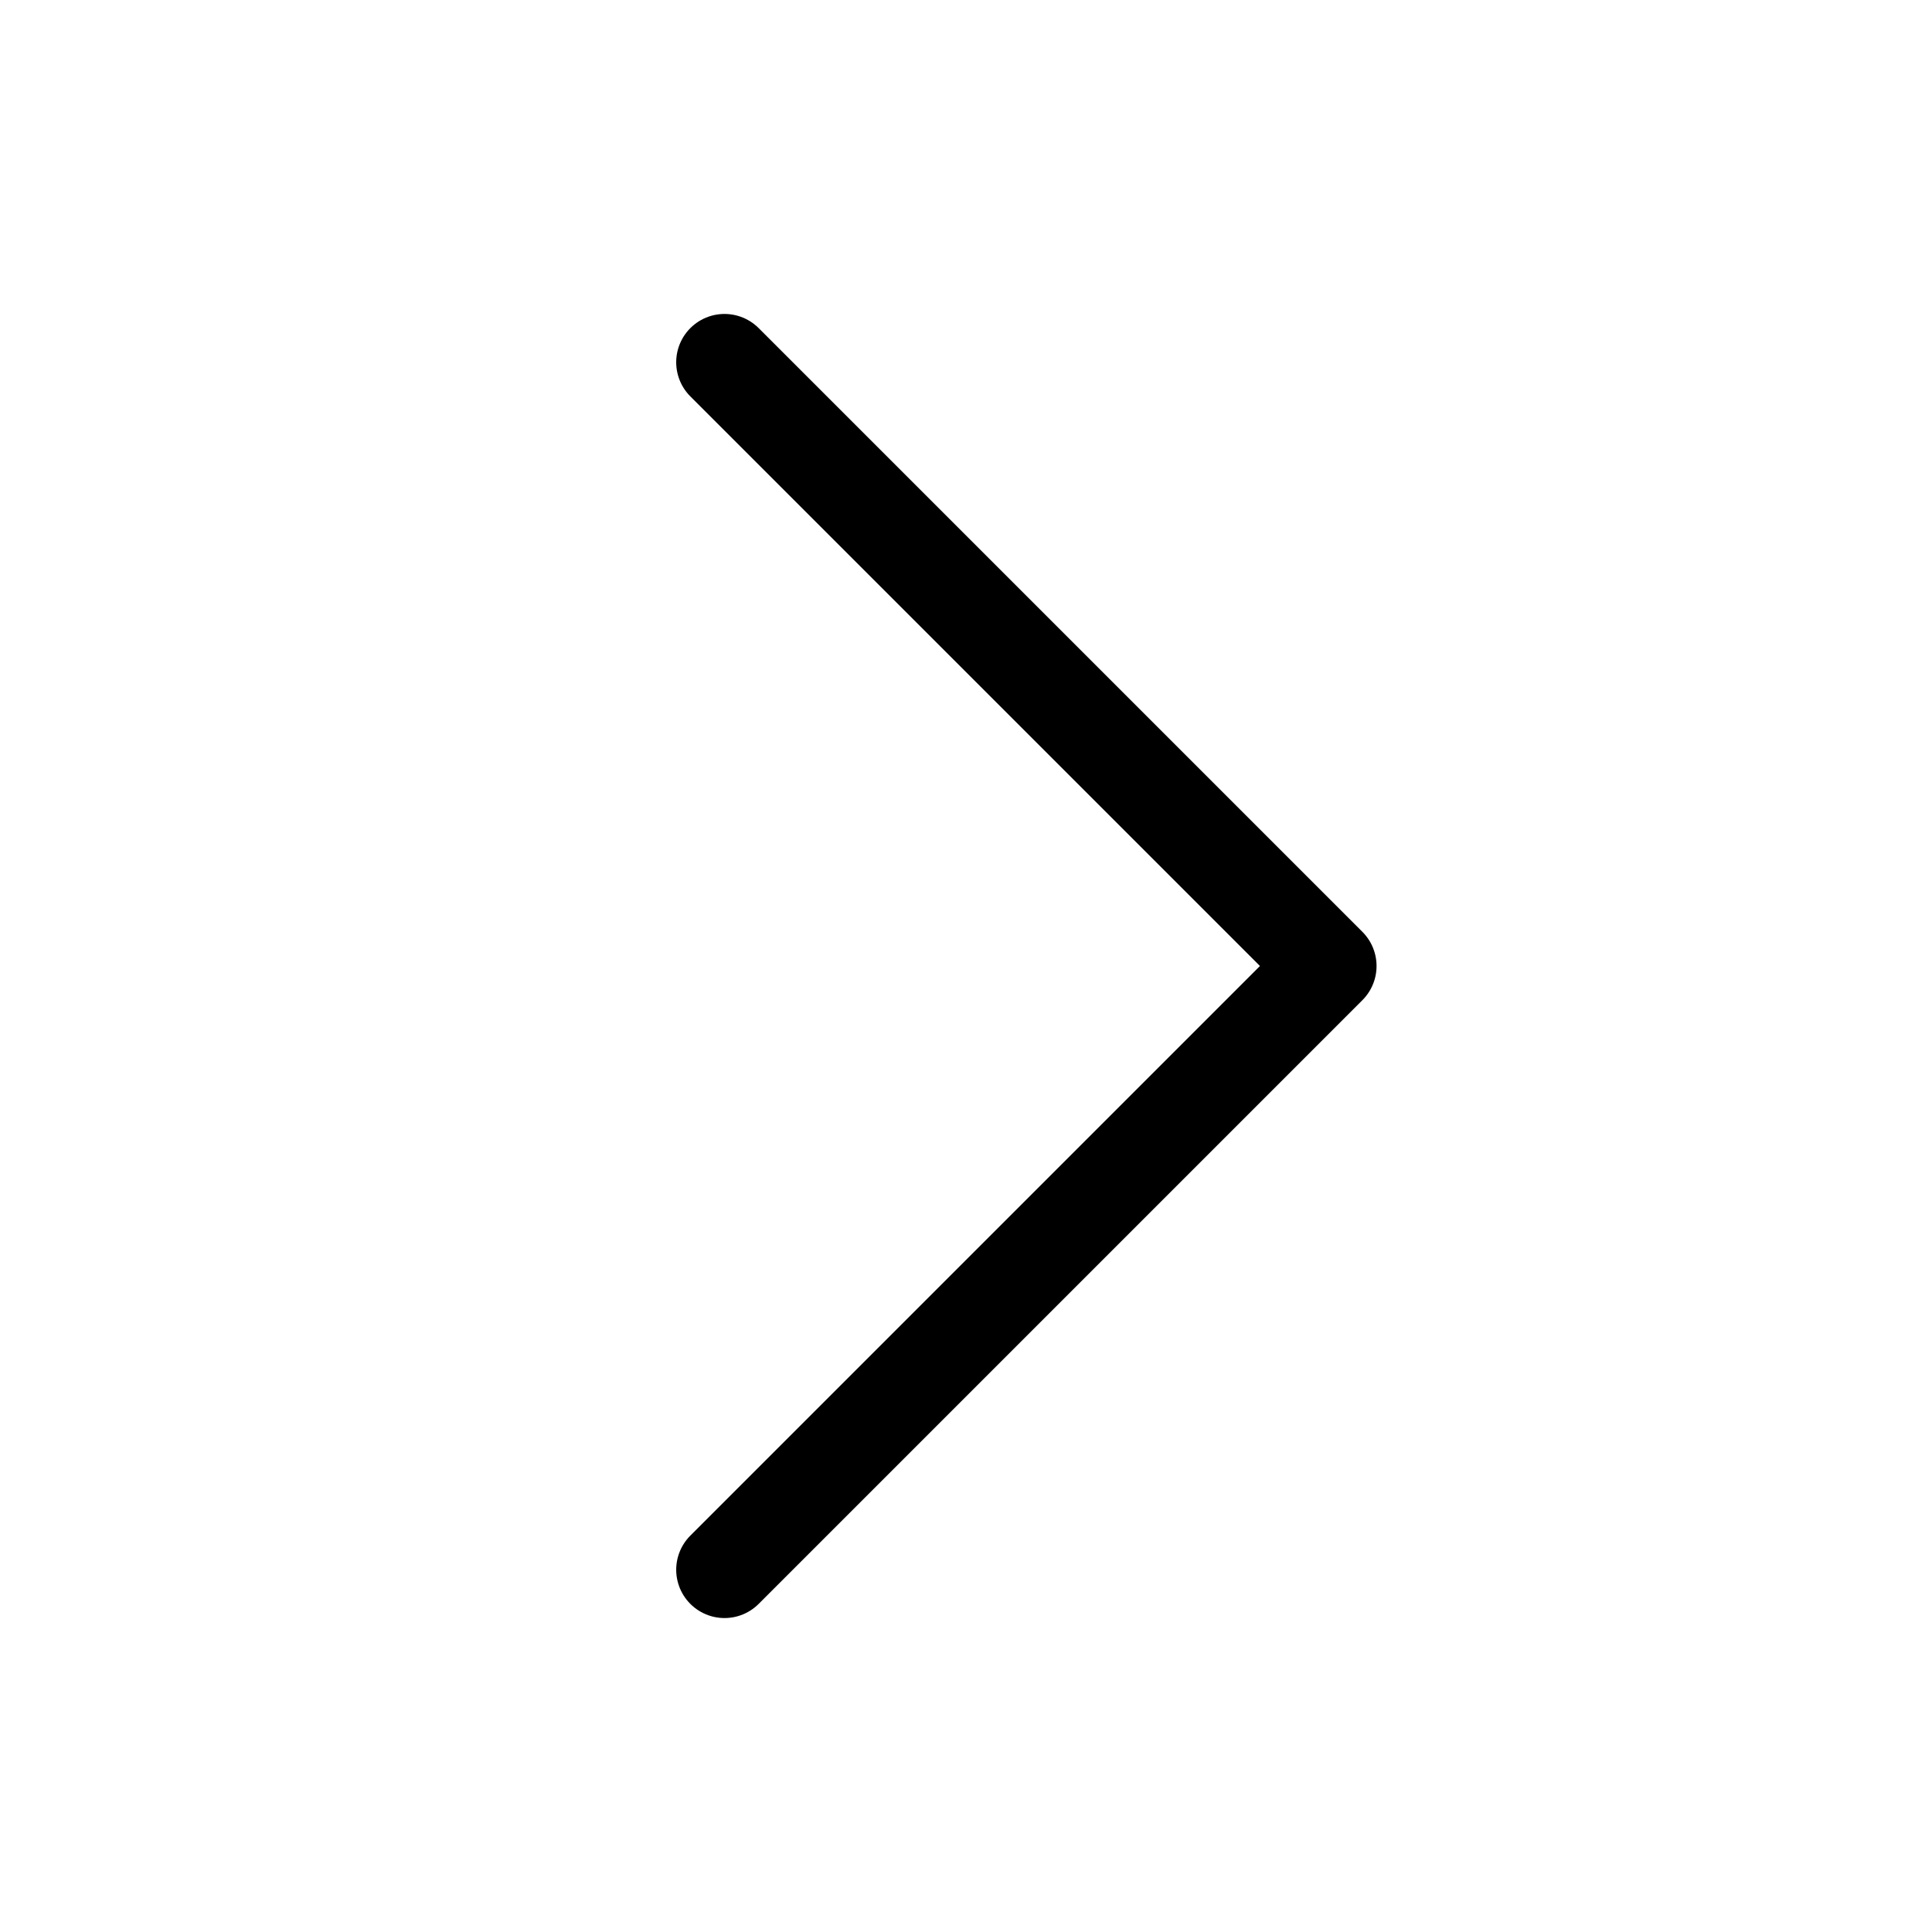
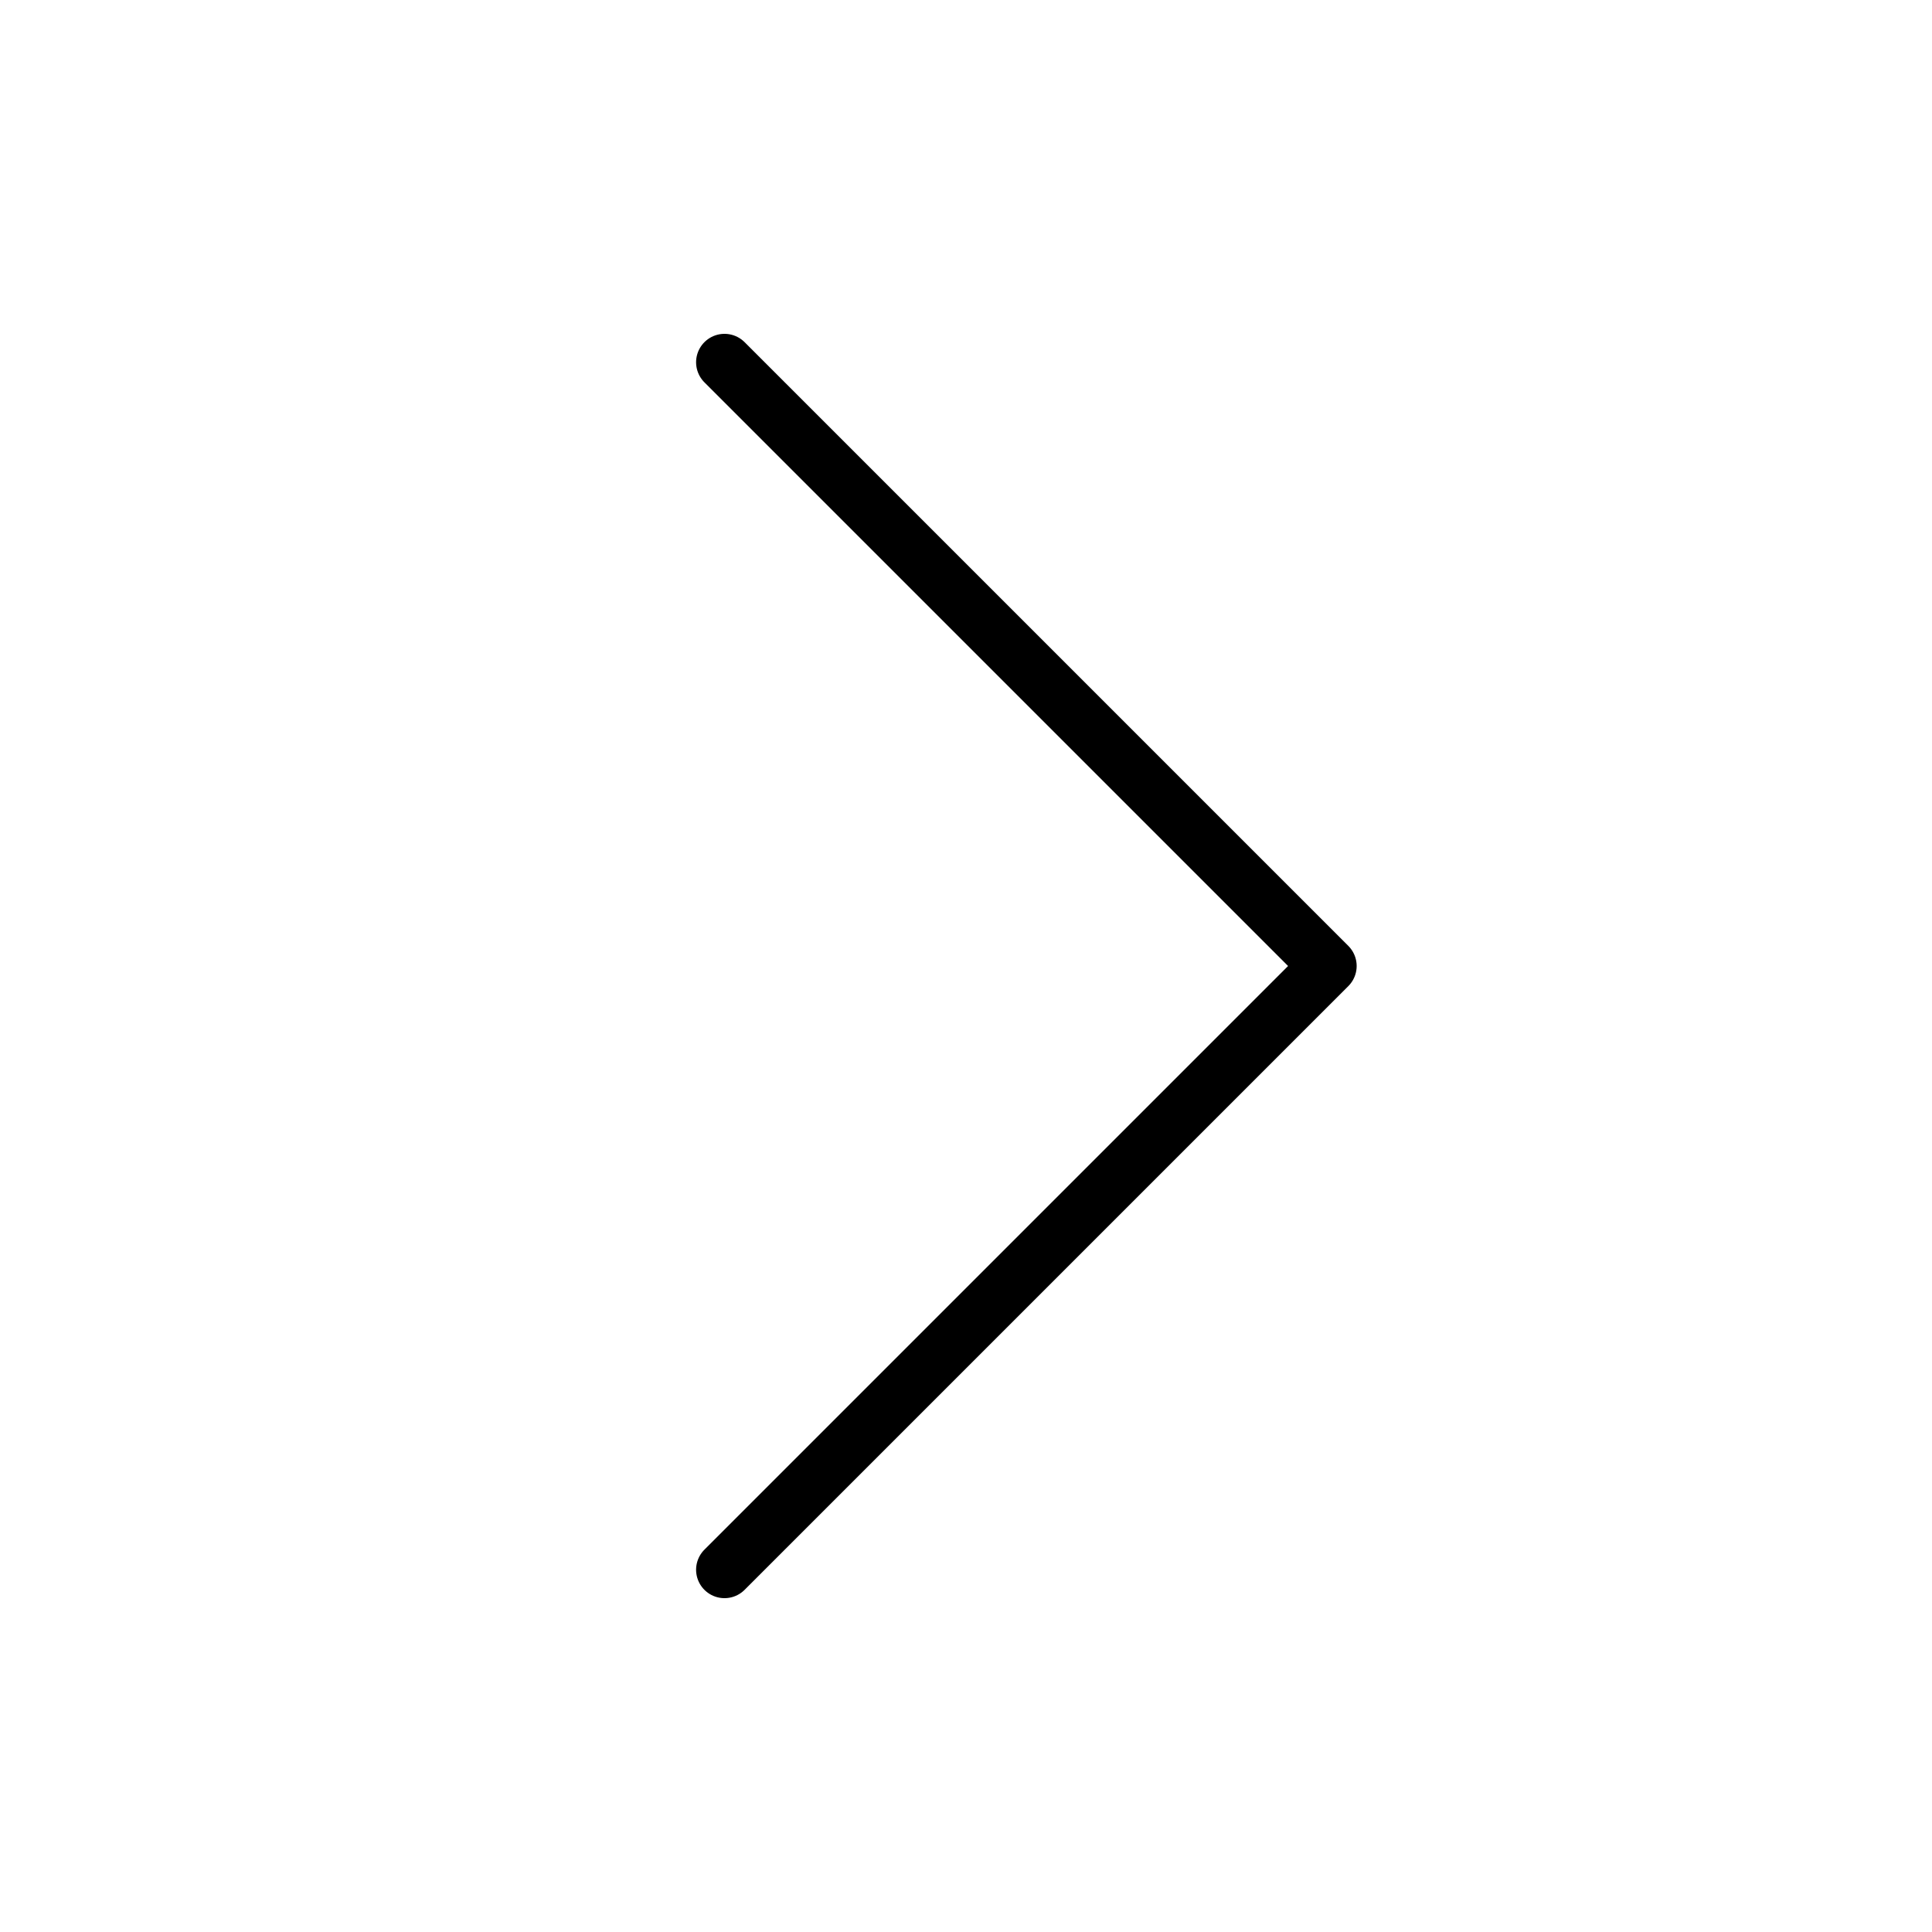
- <svg xmlns="http://www.w3.org/2000/svg" width="20" height="20" viewBox="0 0 20 20" fill="none">
-   <path d="M7.5 3.75L13.75 10L7.5 16.25" stroke="currentColor" stroke-linecap="round" stroke-linejoin="round" />
+ <svg xmlns="http://www.w3.org/2000/svg" width="34" height="34" viewBox="0 0 34 34" fill="none">
+   <path d="M12.75 6.375L23.375 17L12.75 27.625" stroke="currentColor" stroke-linecap="round" stroke-linejoin="round" />
</svg>
